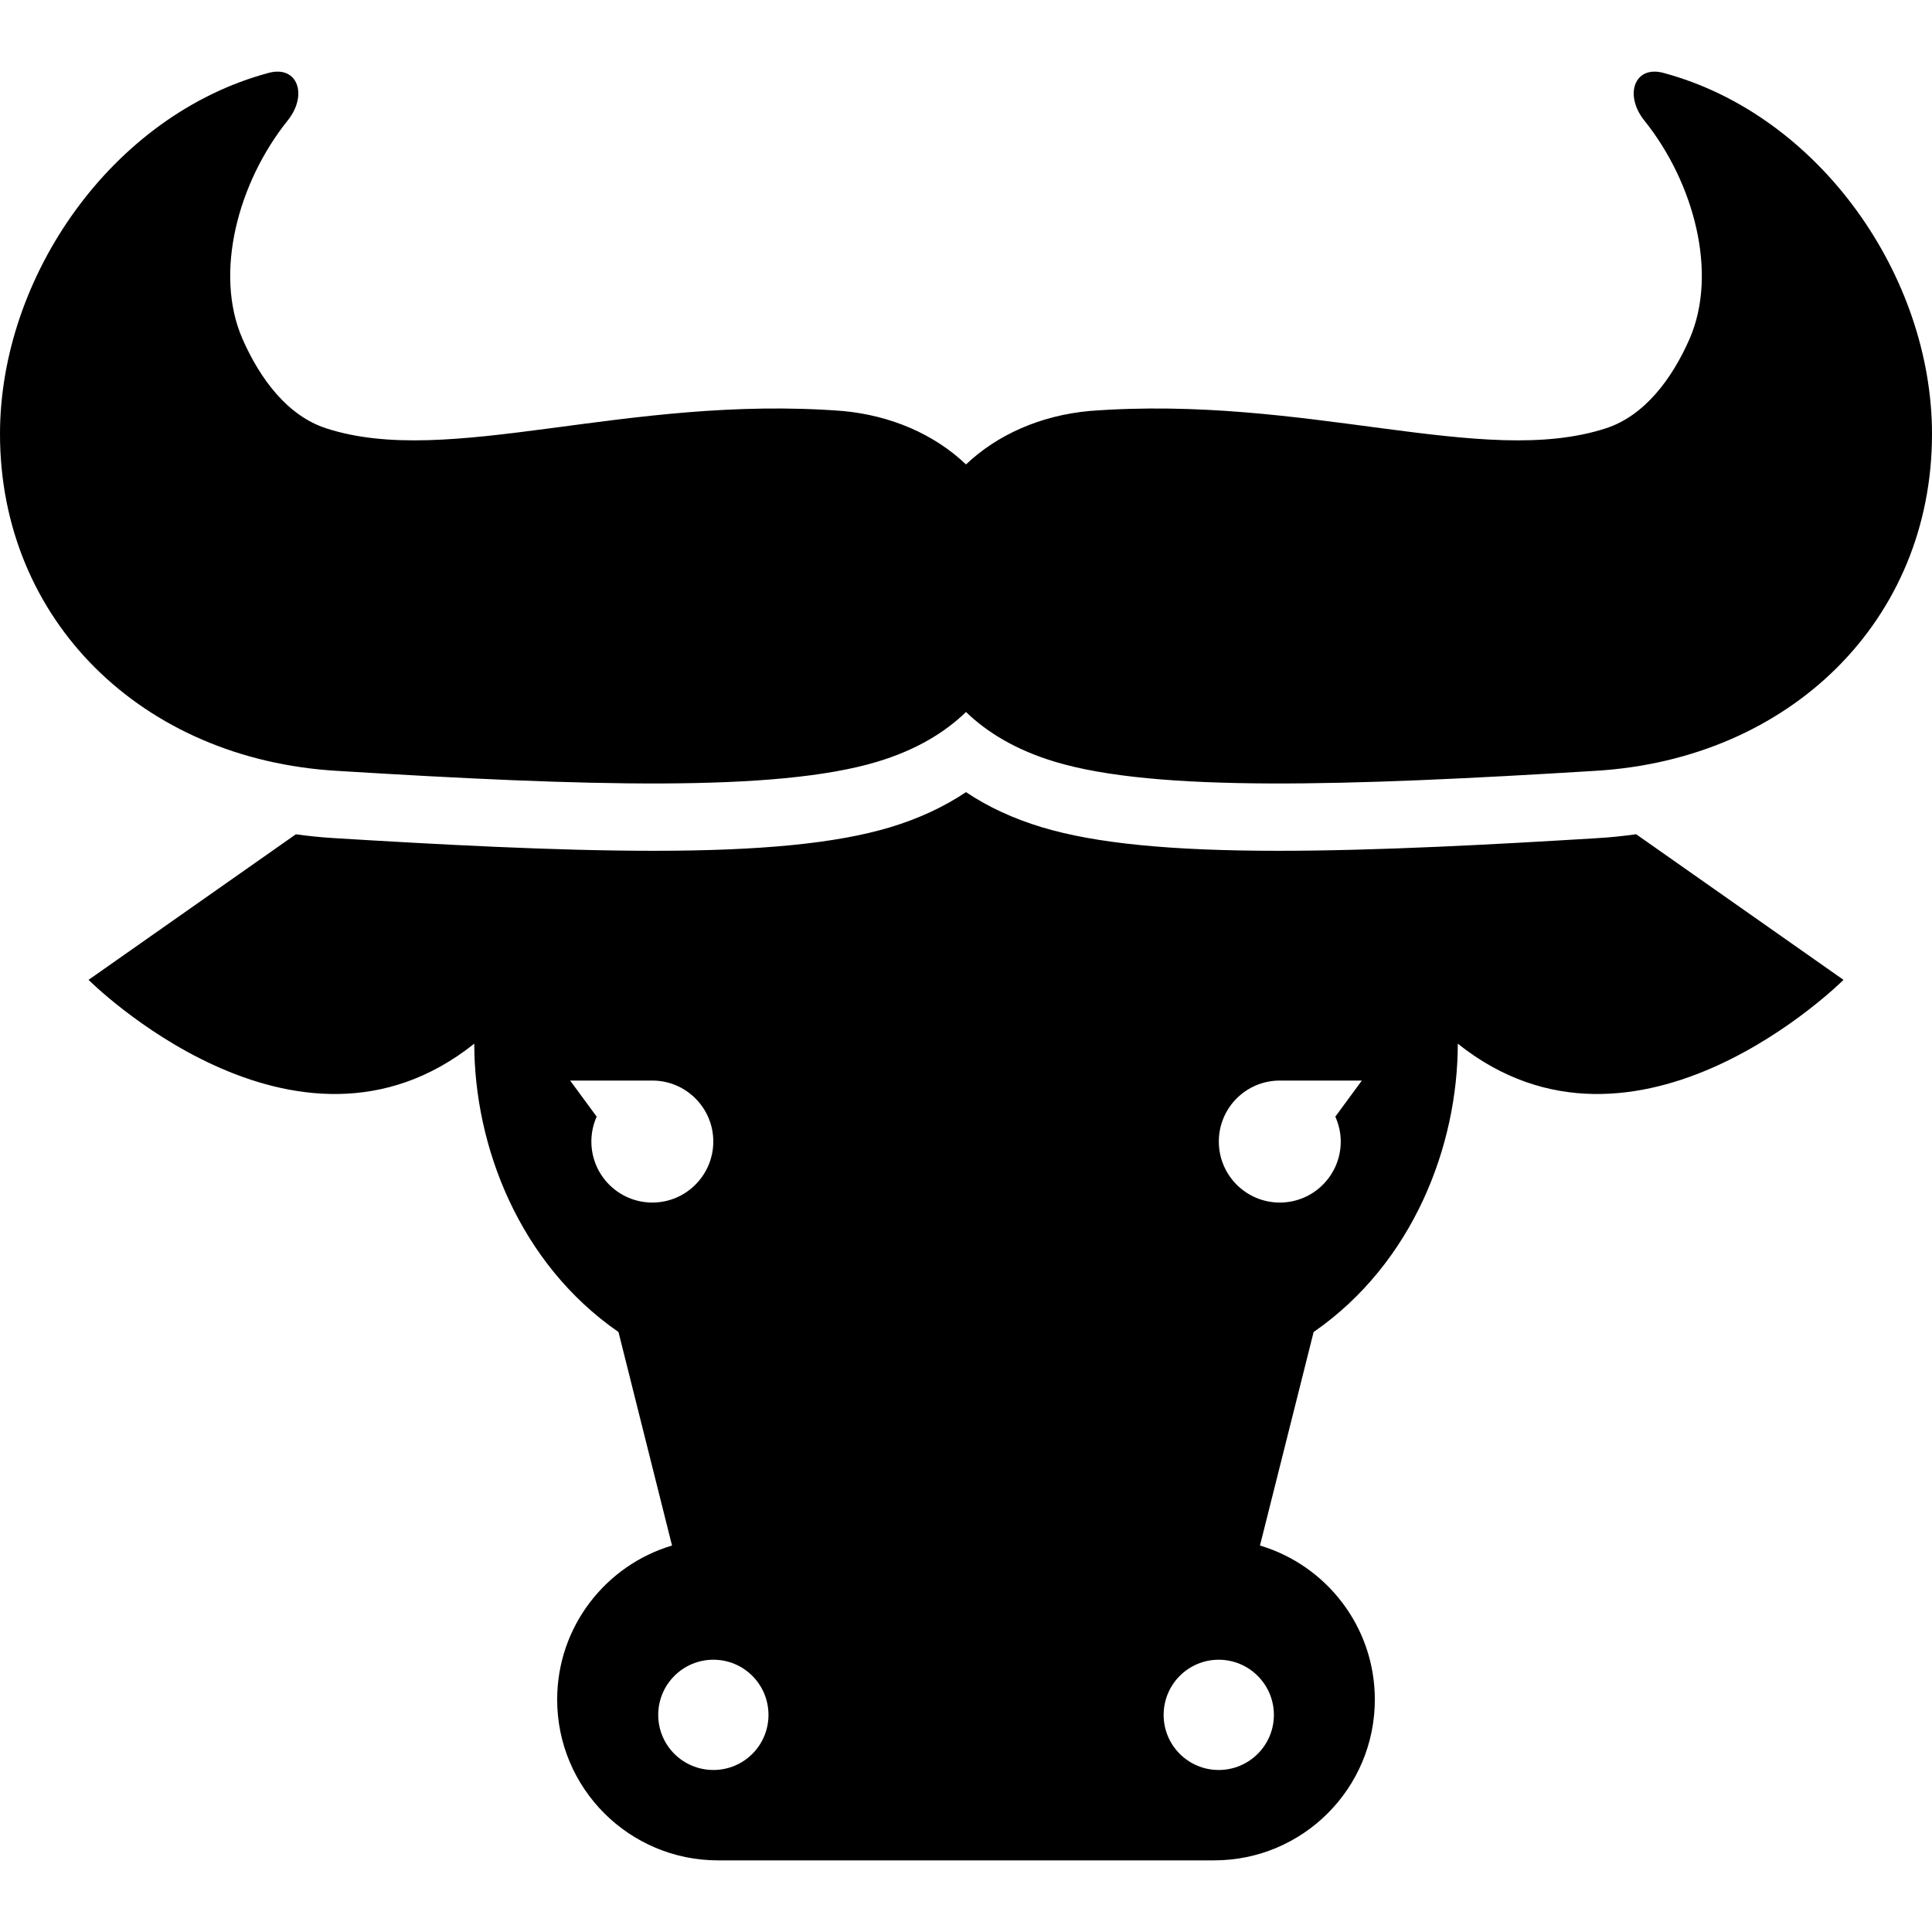
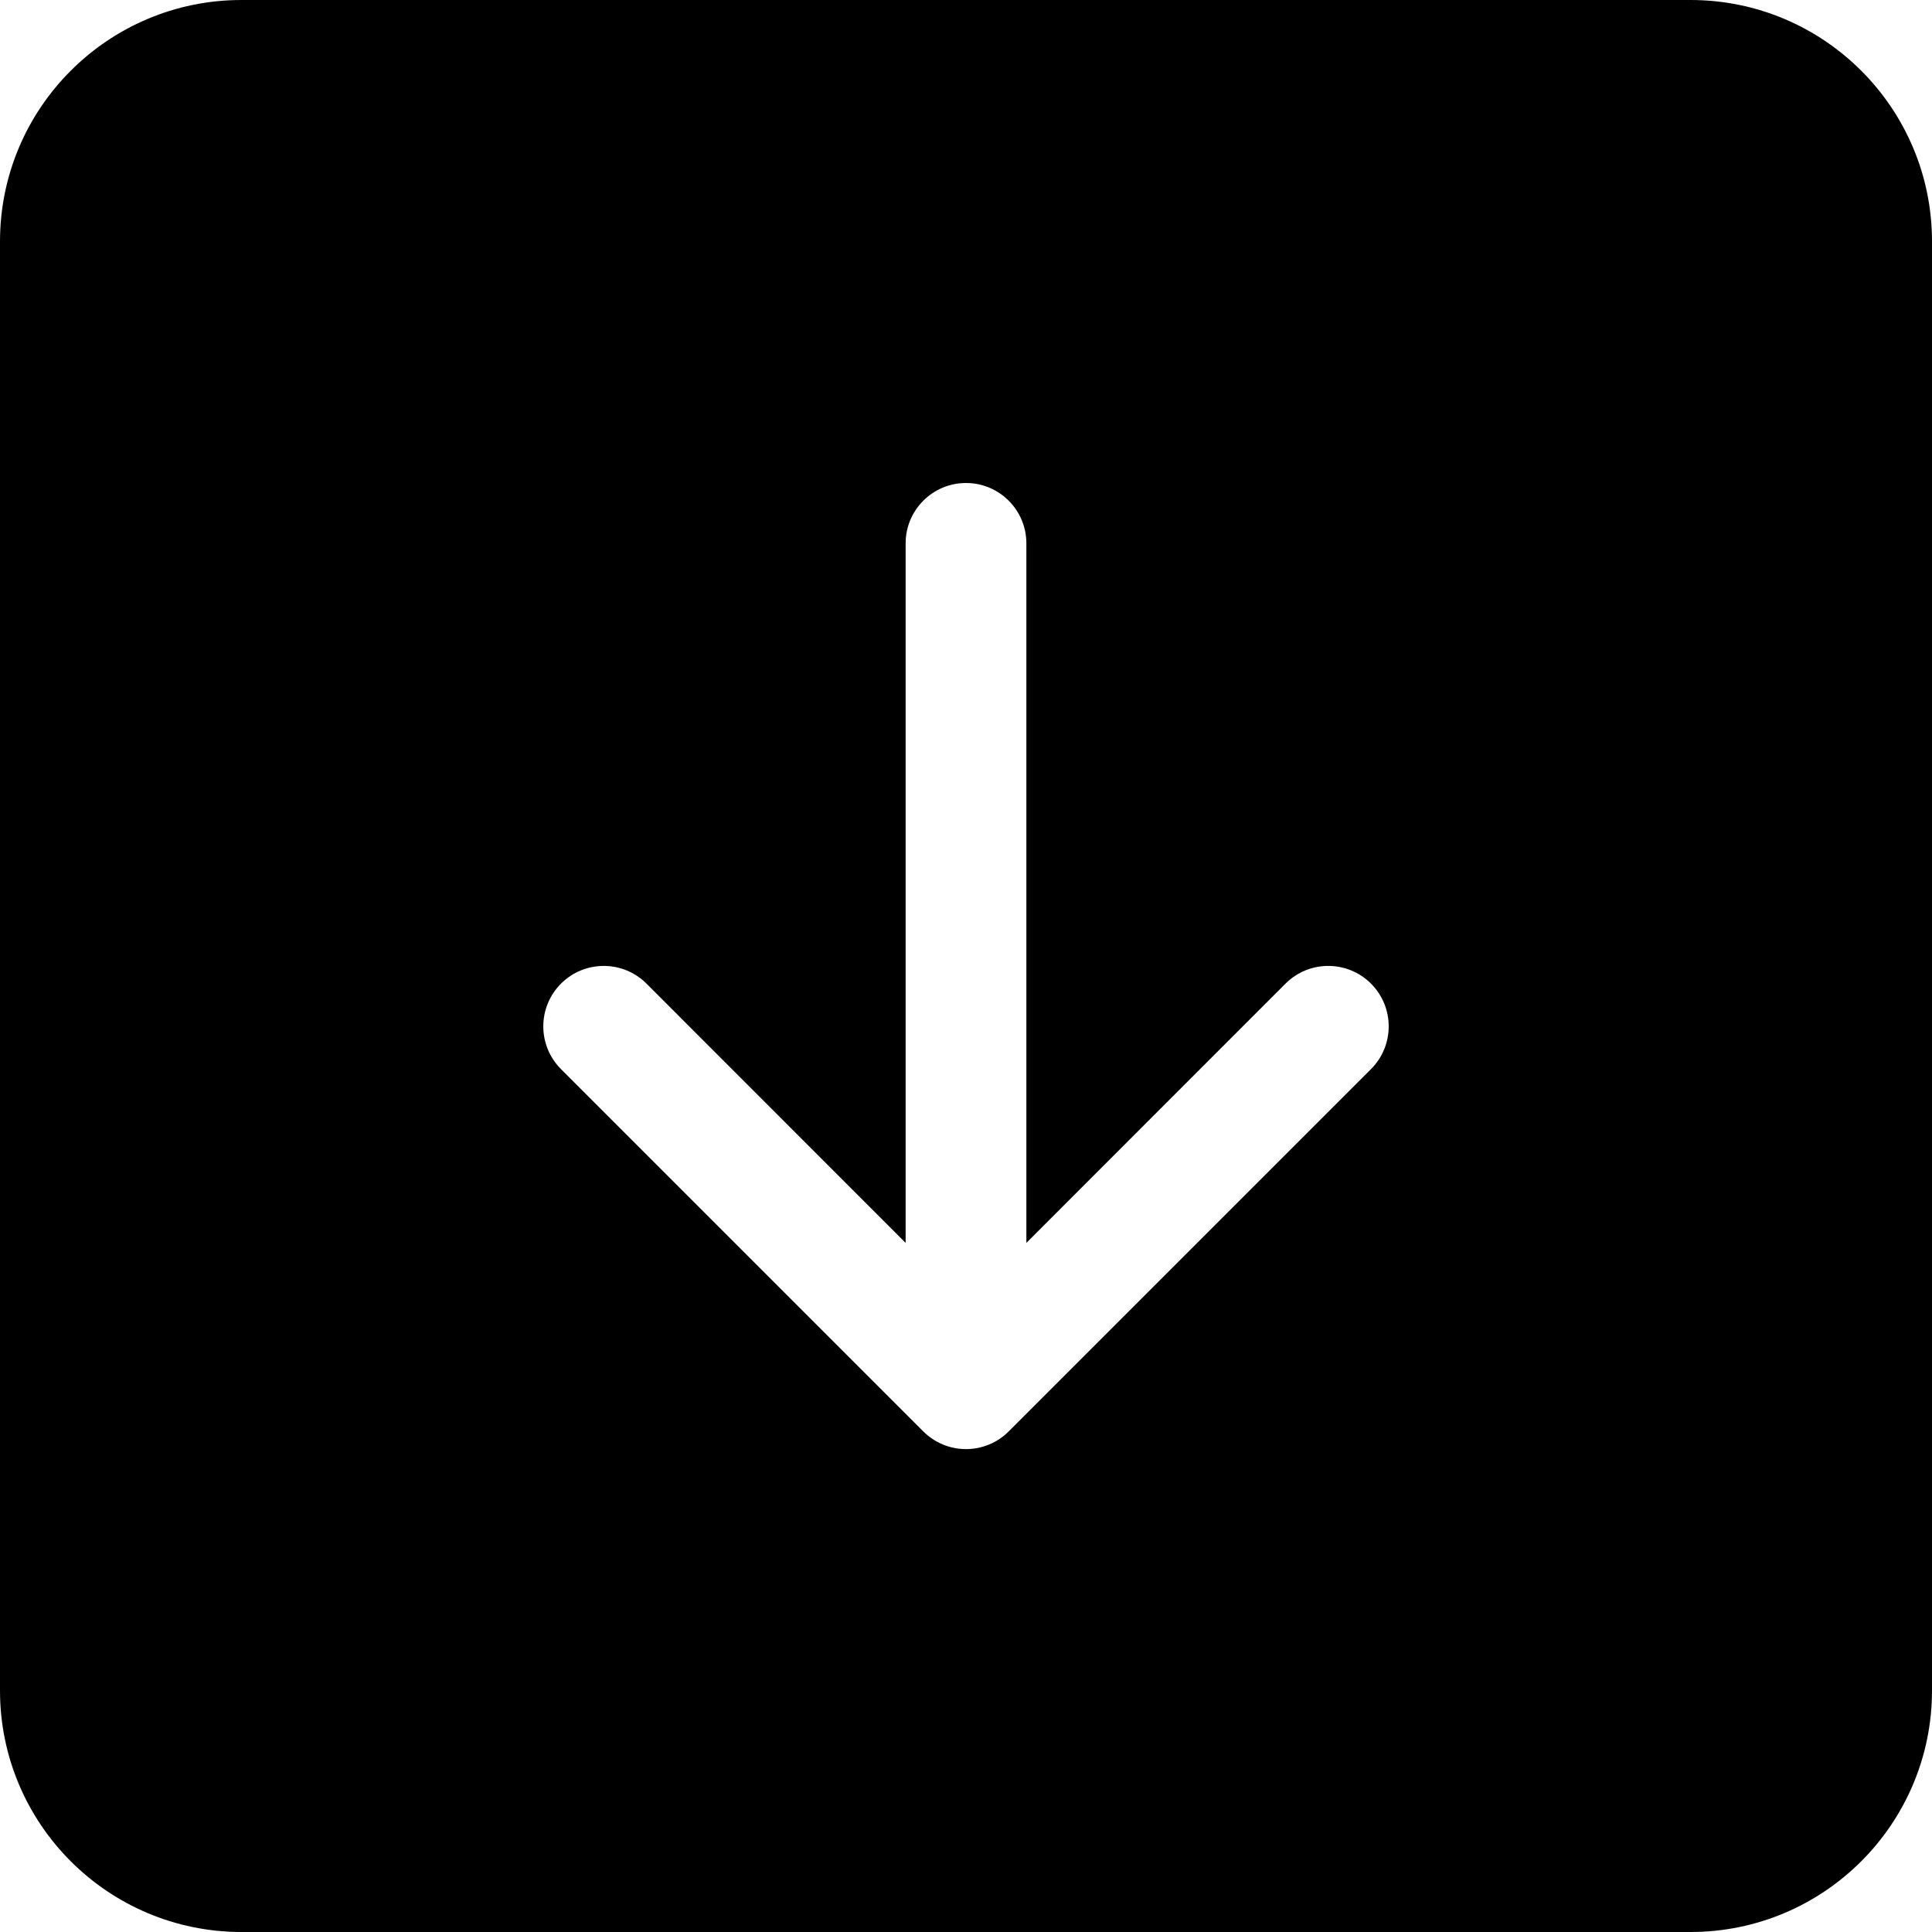
- <svg xmlns="http://www.w3.org/2000/svg" version="1.1" id="_x32_" width="800px" height="800px" viewBox="0 0 512 512" xml:space="preserve">
-   <style type="text/css">
- 
- 	.st0{fill:#000000;}
- 
- </style>
-   <g>
-     <path class="st0" d="M423.438,222.111c-27.047,1.656-58.25,3.359-84.563,3.359c-28.594,0-48.531-1.969-62.688-6.219   c-7.563-2.266-14.313-5.391-20.188-9.328c-5.875,3.938-12.625,7.063-20.156,9.328c-14.188,4.25-34.094,6.219-62.719,6.219   c-26.281,0-57.516-1.703-84.594-3.359c-3.438-0.203-6.813-0.563-10.125-1.016l-54.938,38.578c0,0,54.781,54.781,102.219,16.906   c0,27.047,11.828,58.156,38.219,76.422l14.188,56.578c-17.594,5.25-30.438,21.531-30.438,40.828   c0,23.531,19.094,42.609,42.625,42.609H321.75c23.531,0,42.594-19.078,42.594-42.609c0-19.297-12.844-35.578-30.438-40.828   l14.219-56.578c26.375-18.266,38.203-49.375,38.203-76.422c47.422,37.875,102.219-16.906,102.219-16.906l-54.953-38.594   C430.266,221.549,426.891,221.908,423.438,222.111z M172.875,318.689c-8.938,0-16.156-7.25-16.156-16.172   c0-2.359,0.5-4.563,1.406-6.594l-7.031-9.563h21.781c8.906,0,16.156,7.234,16.156,16.156S181.781,318.689,172.875,318.689z    M189.063,469.064c-8.094,0-14.625-6.531-14.625-14.594c0-8.078,6.531-14.625,14.625-14.625c8.063,0,14.594,6.547,14.594,14.625   C203.656,462.533,197.125,469.064,189.063,469.064z M337.594,454.471c0,8.063-6.563,14.594-14.625,14.594   s-14.594-6.531-14.594-14.594c0-8.078,6.531-14.625,14.594-14.625S337.594,446.393,337.594,454.471z M353.875,295.924   c0.906,2.031,1.438,4.234,1.438,6.594c0,8.922-7.219,16.172-16.156,16.172S323,311.439,323,302.518s7.219-16.156,16.156-16.156   h21.75L353.875,295.924z" />
-     <path class="st0" d="M89.281,204.283c65.938,4.063,116.344,5.641,143.063-2.375c10.406-3.109,18.063-7.797,23.656-13.219   c5.625,5.422,13.281,10.109,23.688,13.219c26.688,8.016,77.094,6.438,143.031,2.375c51.75-3.047,89.281-39.969,89.281-89.281   c0-41.609-29.625-84.531-71.188-95.688c-7.688-2.063-10.453,5.875-5.047,12.625c13.172,16.406,19.609,40.516,11.953,57.953   c-4.656,10.578-11.938,20.297-22.125,23.609c-32.625,10.625-79.281-8.984-136.781-4.594c-12.969,1.172-24.469,6.25-32.813,14.172   c-8.313-7.922-19.813-13-32.781-14.172c-57.5-4.391-104.172,15.219-136.797,4.594c-10.203-3.313-17.469-13.031-22.125-23.609   c-7.672-17.438-1.219-41.547,11.938-57.953c5.422-6.75,2.656-14.688-5.031-12.625C29.625,30.471,0,73.393,0,115.002   C0,164.314,37.547,201.236,89.281,204.283z" />
-   </g>
+ <svg xmlns="http://www.w3.org/2000/svg" width="16" height="16" fill="currentColor" class="bi bi-arrow-down-square-fill" viewBox="0 0 16 16">
+   <path d="M2 0a2 2 0 0 0-2 2v12a2 2 0 0 0 2 2h12a2 2 0 0 0 2-2V2a2 2 0 0 0-2-2zm6.5 4.5v5.793l2.146-2.147a.5.5 0 0 1 .708.708l-3 3a.5.5 0 0 1-.708 0l-3-3a.5.5 0 1 1 .708-.708L7.5 10.293V4.5a.5.5 0 0 1 1 0" />
</svg>
